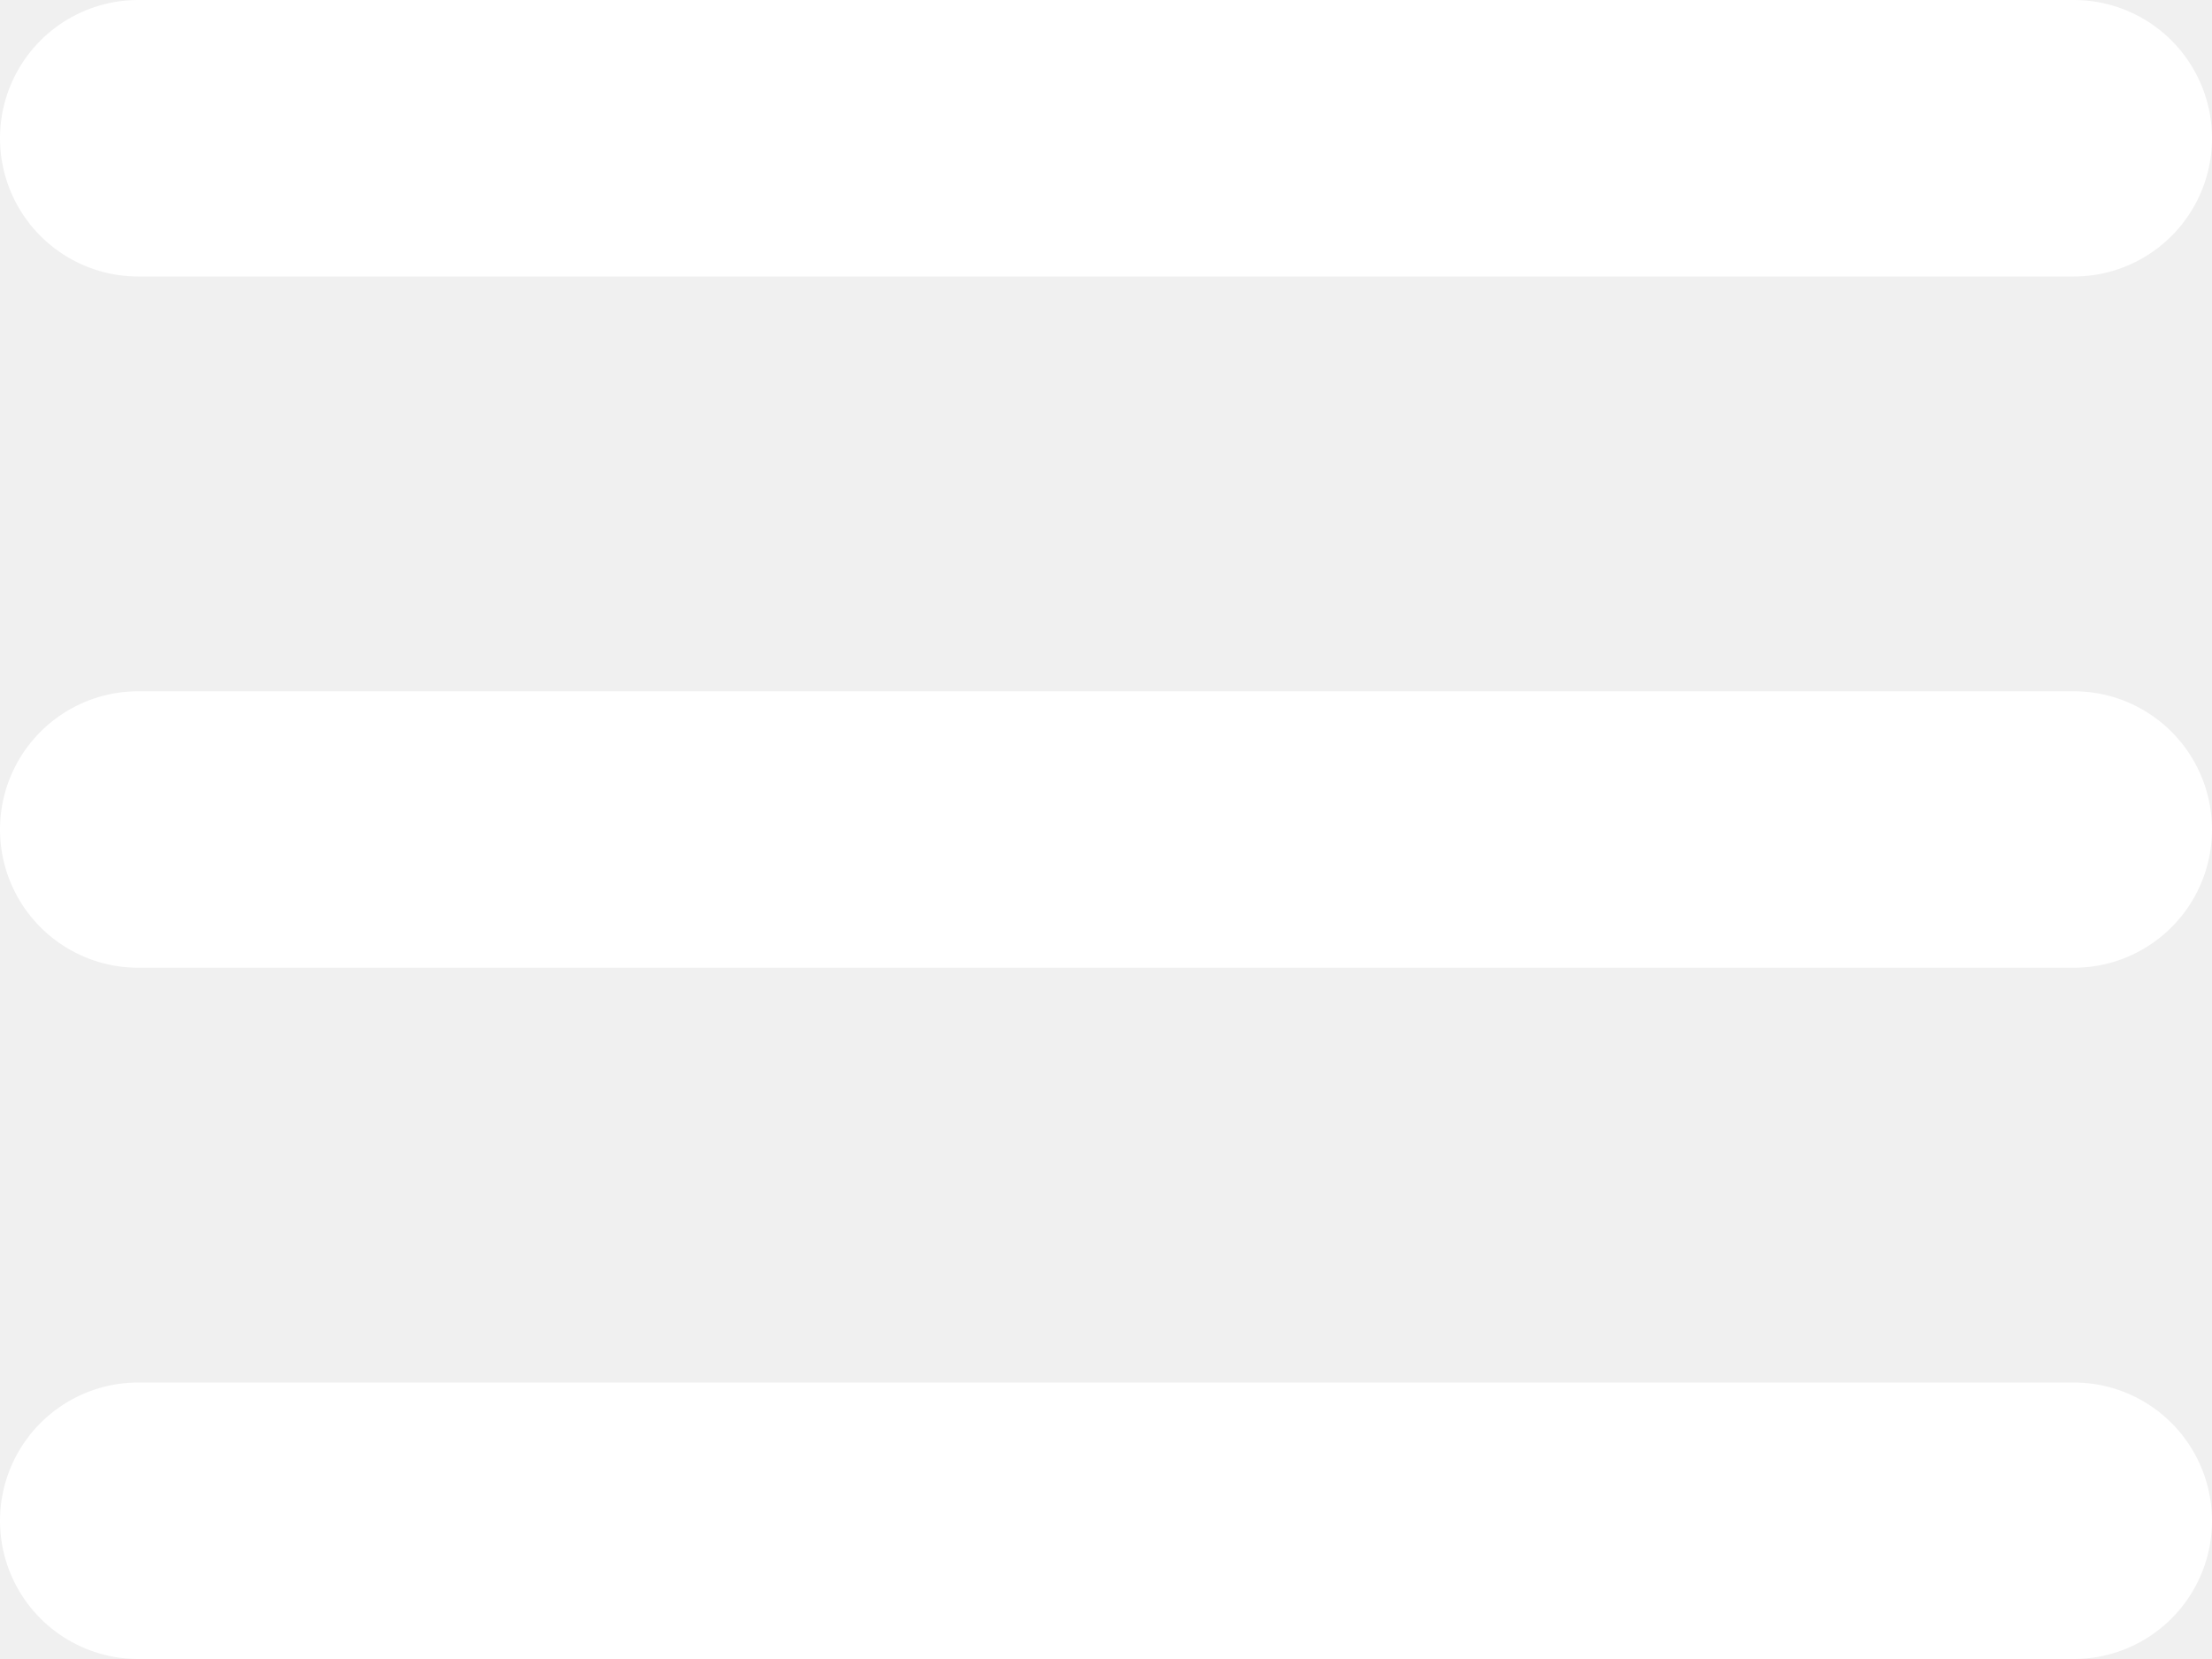
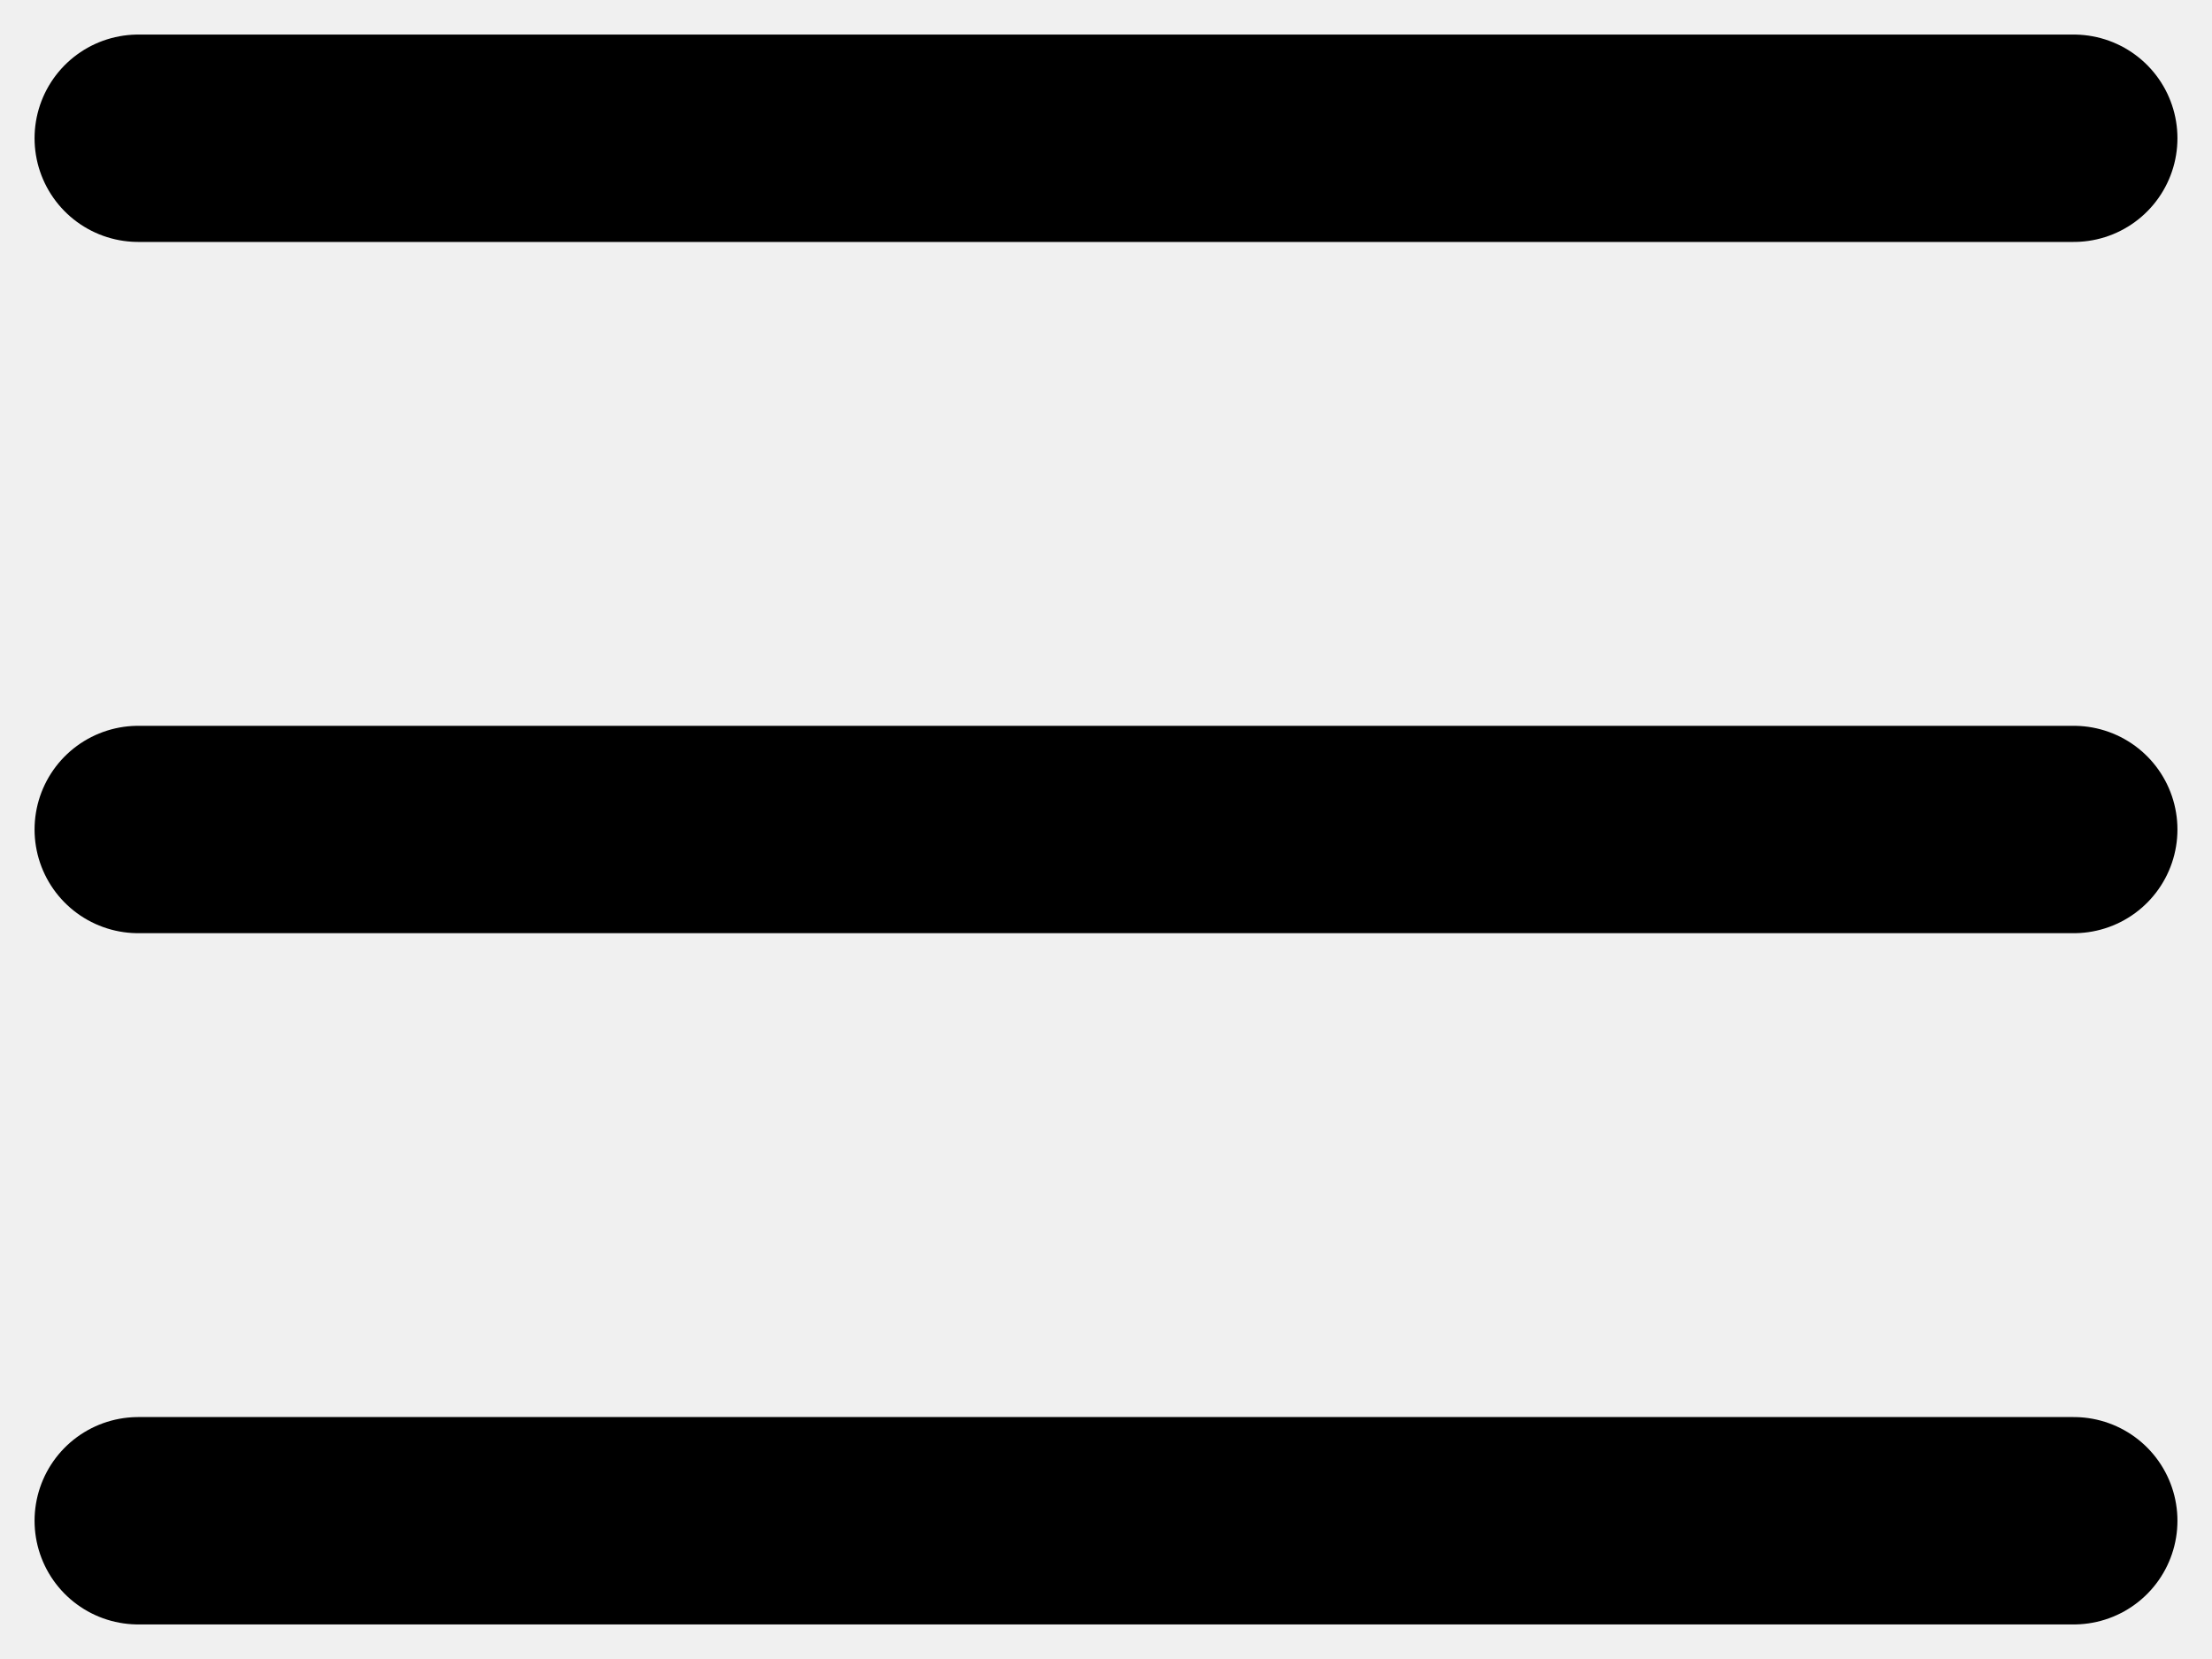
<svg xmlns="http://www.w3.org/2000/svg" width="16" height="12" viewBox="0 0 16 12" fill="none">
-   <path d="M1 11H15M1 6H15M1 1H15" stroke="white" stroke-width="2" stroke-linecap="round" stroke-linejoin="round" />
+   <path d="M1 11H15M1 6H15M1 1H15" stroke="currentColor" stroke-width="1.5" stroke-linecap="round" stroke-linejoin="round" />
</svg>
